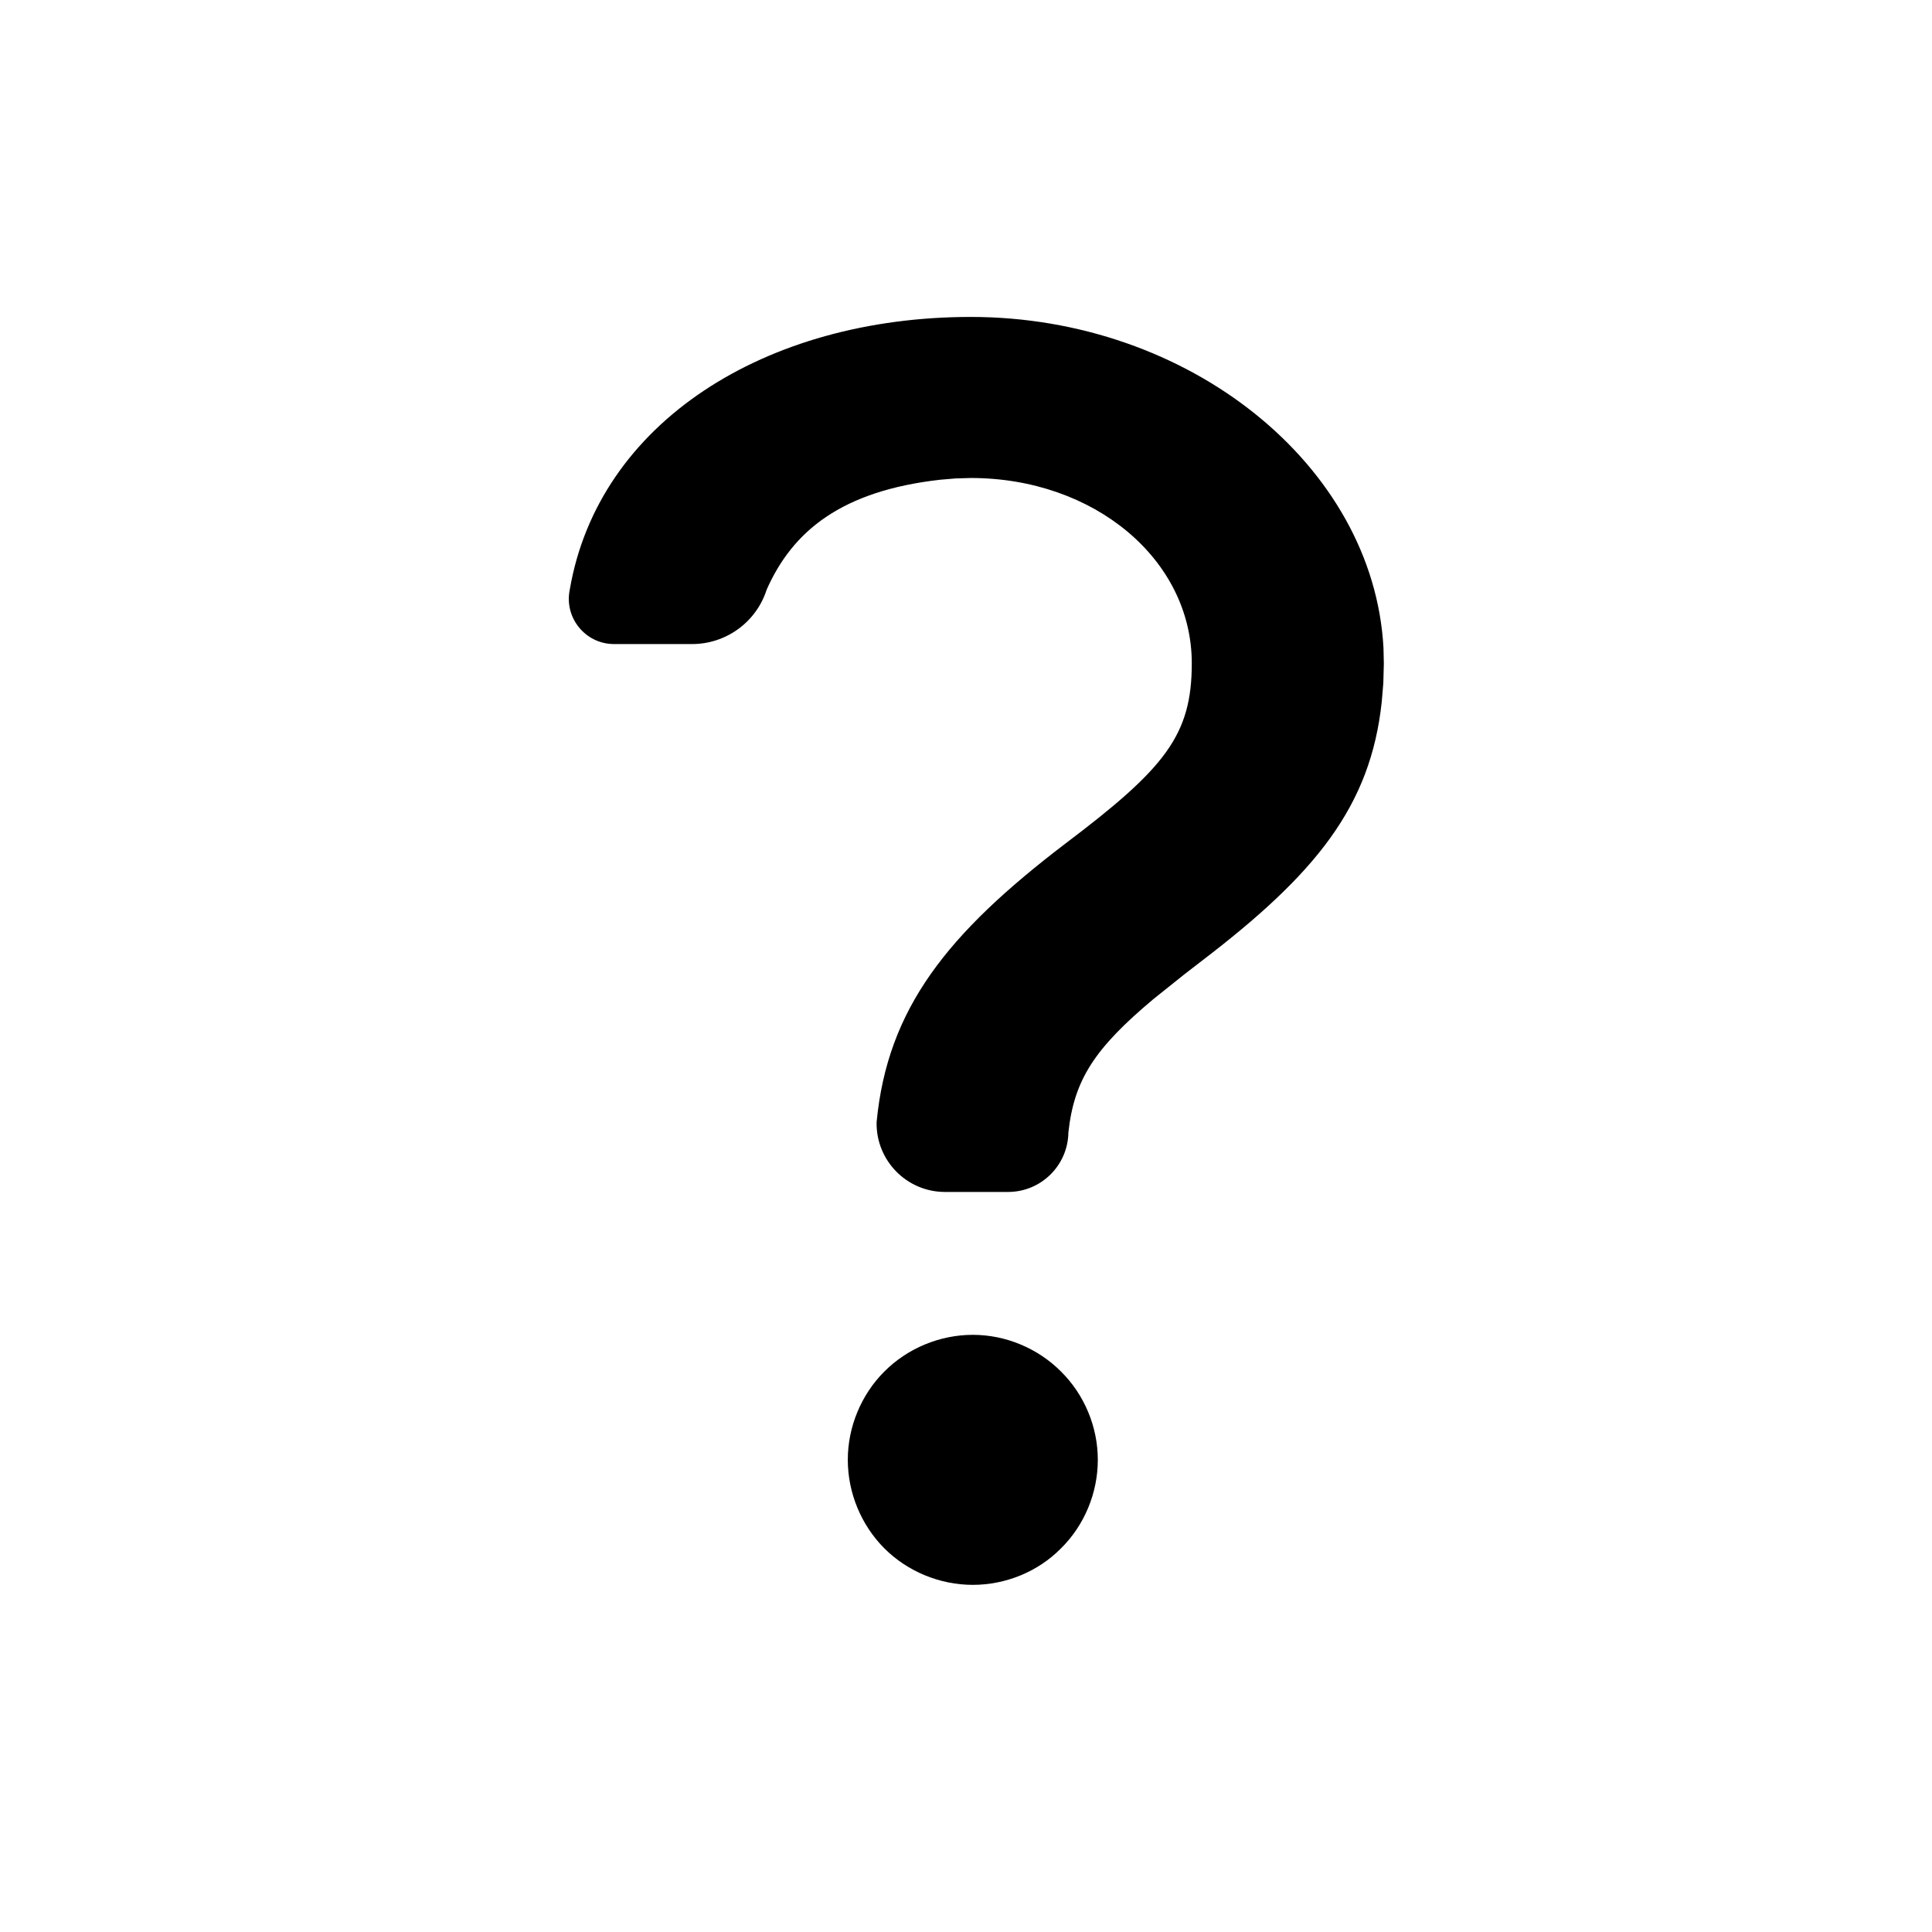
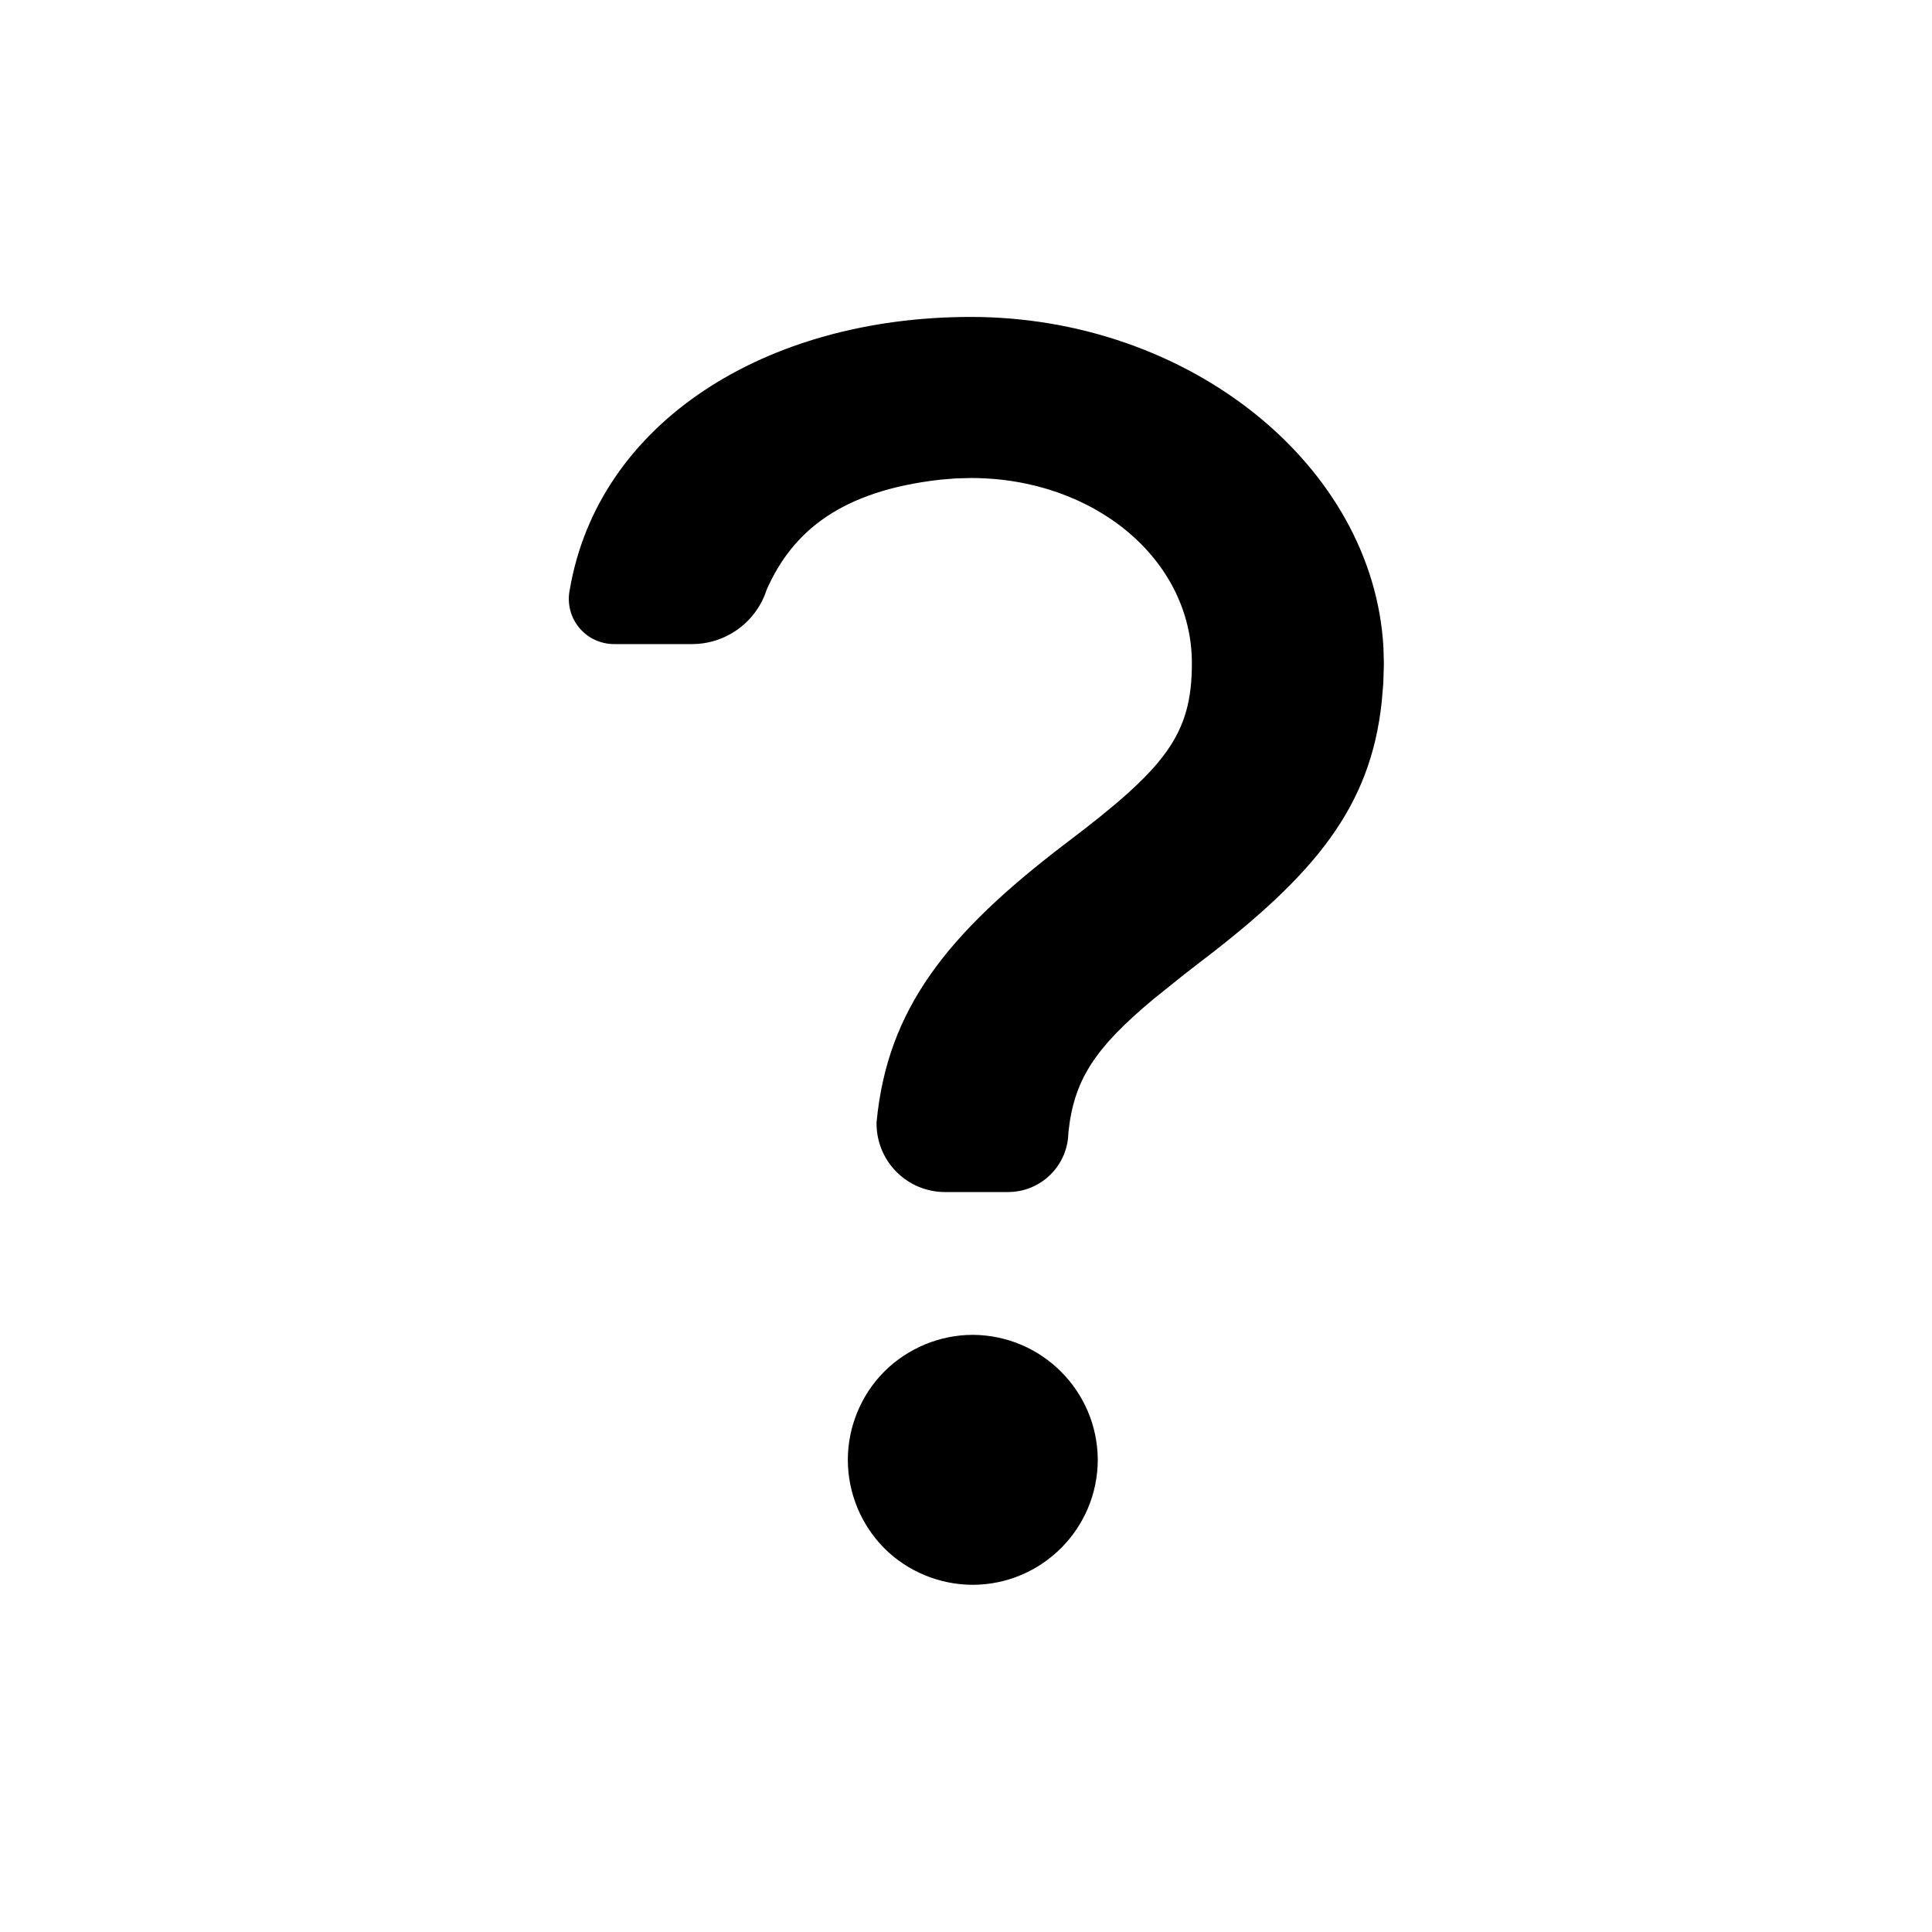
- <svg xmlns="http://www.w3.org/2000/svg" width="22" height="22" viewBox="0 0 22 22">
-   <path fill-rule="evenodd" clip-rule="evenodd" d="M11.078 15.2C11.451 15.2 11.817 15.352 12.082 15.618C12.348 15.881 12.501 16.248 12.501 16.623C12.501 17.001 12.348 17.369 12.081 17.632C11.822 17.895 11.455 18.047 11.078 18.047C10.701 18.047 10.334 17.895 10.07 17.631C9.806 17.366 9.654 16.999 9.654 16.623C9.654 16.249 9.806 15.882 10.07 15.618C10.335 15.352 10.703 15.2 11.078 15.2ZM11.055 3.609C13.541 3.609 15.642 5.301 15.754 7.379L15.758 7.557L15.752 7.78L15.734 7.994C15.606 9.182 14.985 9.95 13.678 10.947L13.48 11.1L13.135 11.376C12.46 11.941 12.23 12.3 12.166 12.896C12.16 13.272 11.854 13.573 11.478 13.573H10.761C10.325 13.573 9.974 13.215 9.982 12.779C10.105 11.486 10.785 10.632 12.133 9.605C13.272 8.745 13.571 8.369 13.571 7.553C13.571 6.373 12.462 5.443 11.055 5.443L10.882 5.448L10.704 5.463C9.587 5.59 9.027 6.043 8.73 6.715C8.612 7.084 8.268 7.334 7.881 7.334H6.992C6.666 7.334 6.422 7.034 6.488 6.715C6.812 4.815 8.711 3.609 11.055 3.609Z" />
+ <svg width="24" height="24" viewBox="0 0 24 24">
+   <path fill-rule="evenodd" d="M12.085 16.582a1.56 1.56 0 0 1 1.552 1.553 1.557 1.557 0 0 1-1.553 1.552c-.41 0-.81-.165-1.099-.454a1.564 1.564 0 0 1-.453-1.098c0-.409.165-.809.453-1.097.29-.29.69-.456 1.1-.456ZM12.06 3.937c2.712 0 5.004 1.846 5.126 4.113l.005.194-.007.243-.02.234c-.139 1.296-.816 2.134-2.243 3.221l-.216.167-.376.302c-.737.615-.988 1.007-1.057 1.657a.75.75 0 0 1-.75.74h-.783a.85.85 0 0 1-.85-.867c.134-1.41.877-2.342 2.347-3.462 1.243-.939 1.57-1.349 1.57-2.24 0-1.287-1.21-2.301-2.746-2.301l-.189.005-.194.016c-1.218.139-1.829.633-2.153 1.366a.974.974 0 0 1-.927.676h-.97a.561.561 0 0 1-.549-.676c.353-2.072 2.425-3.388 4.982-3.388Z" />
</svg>
